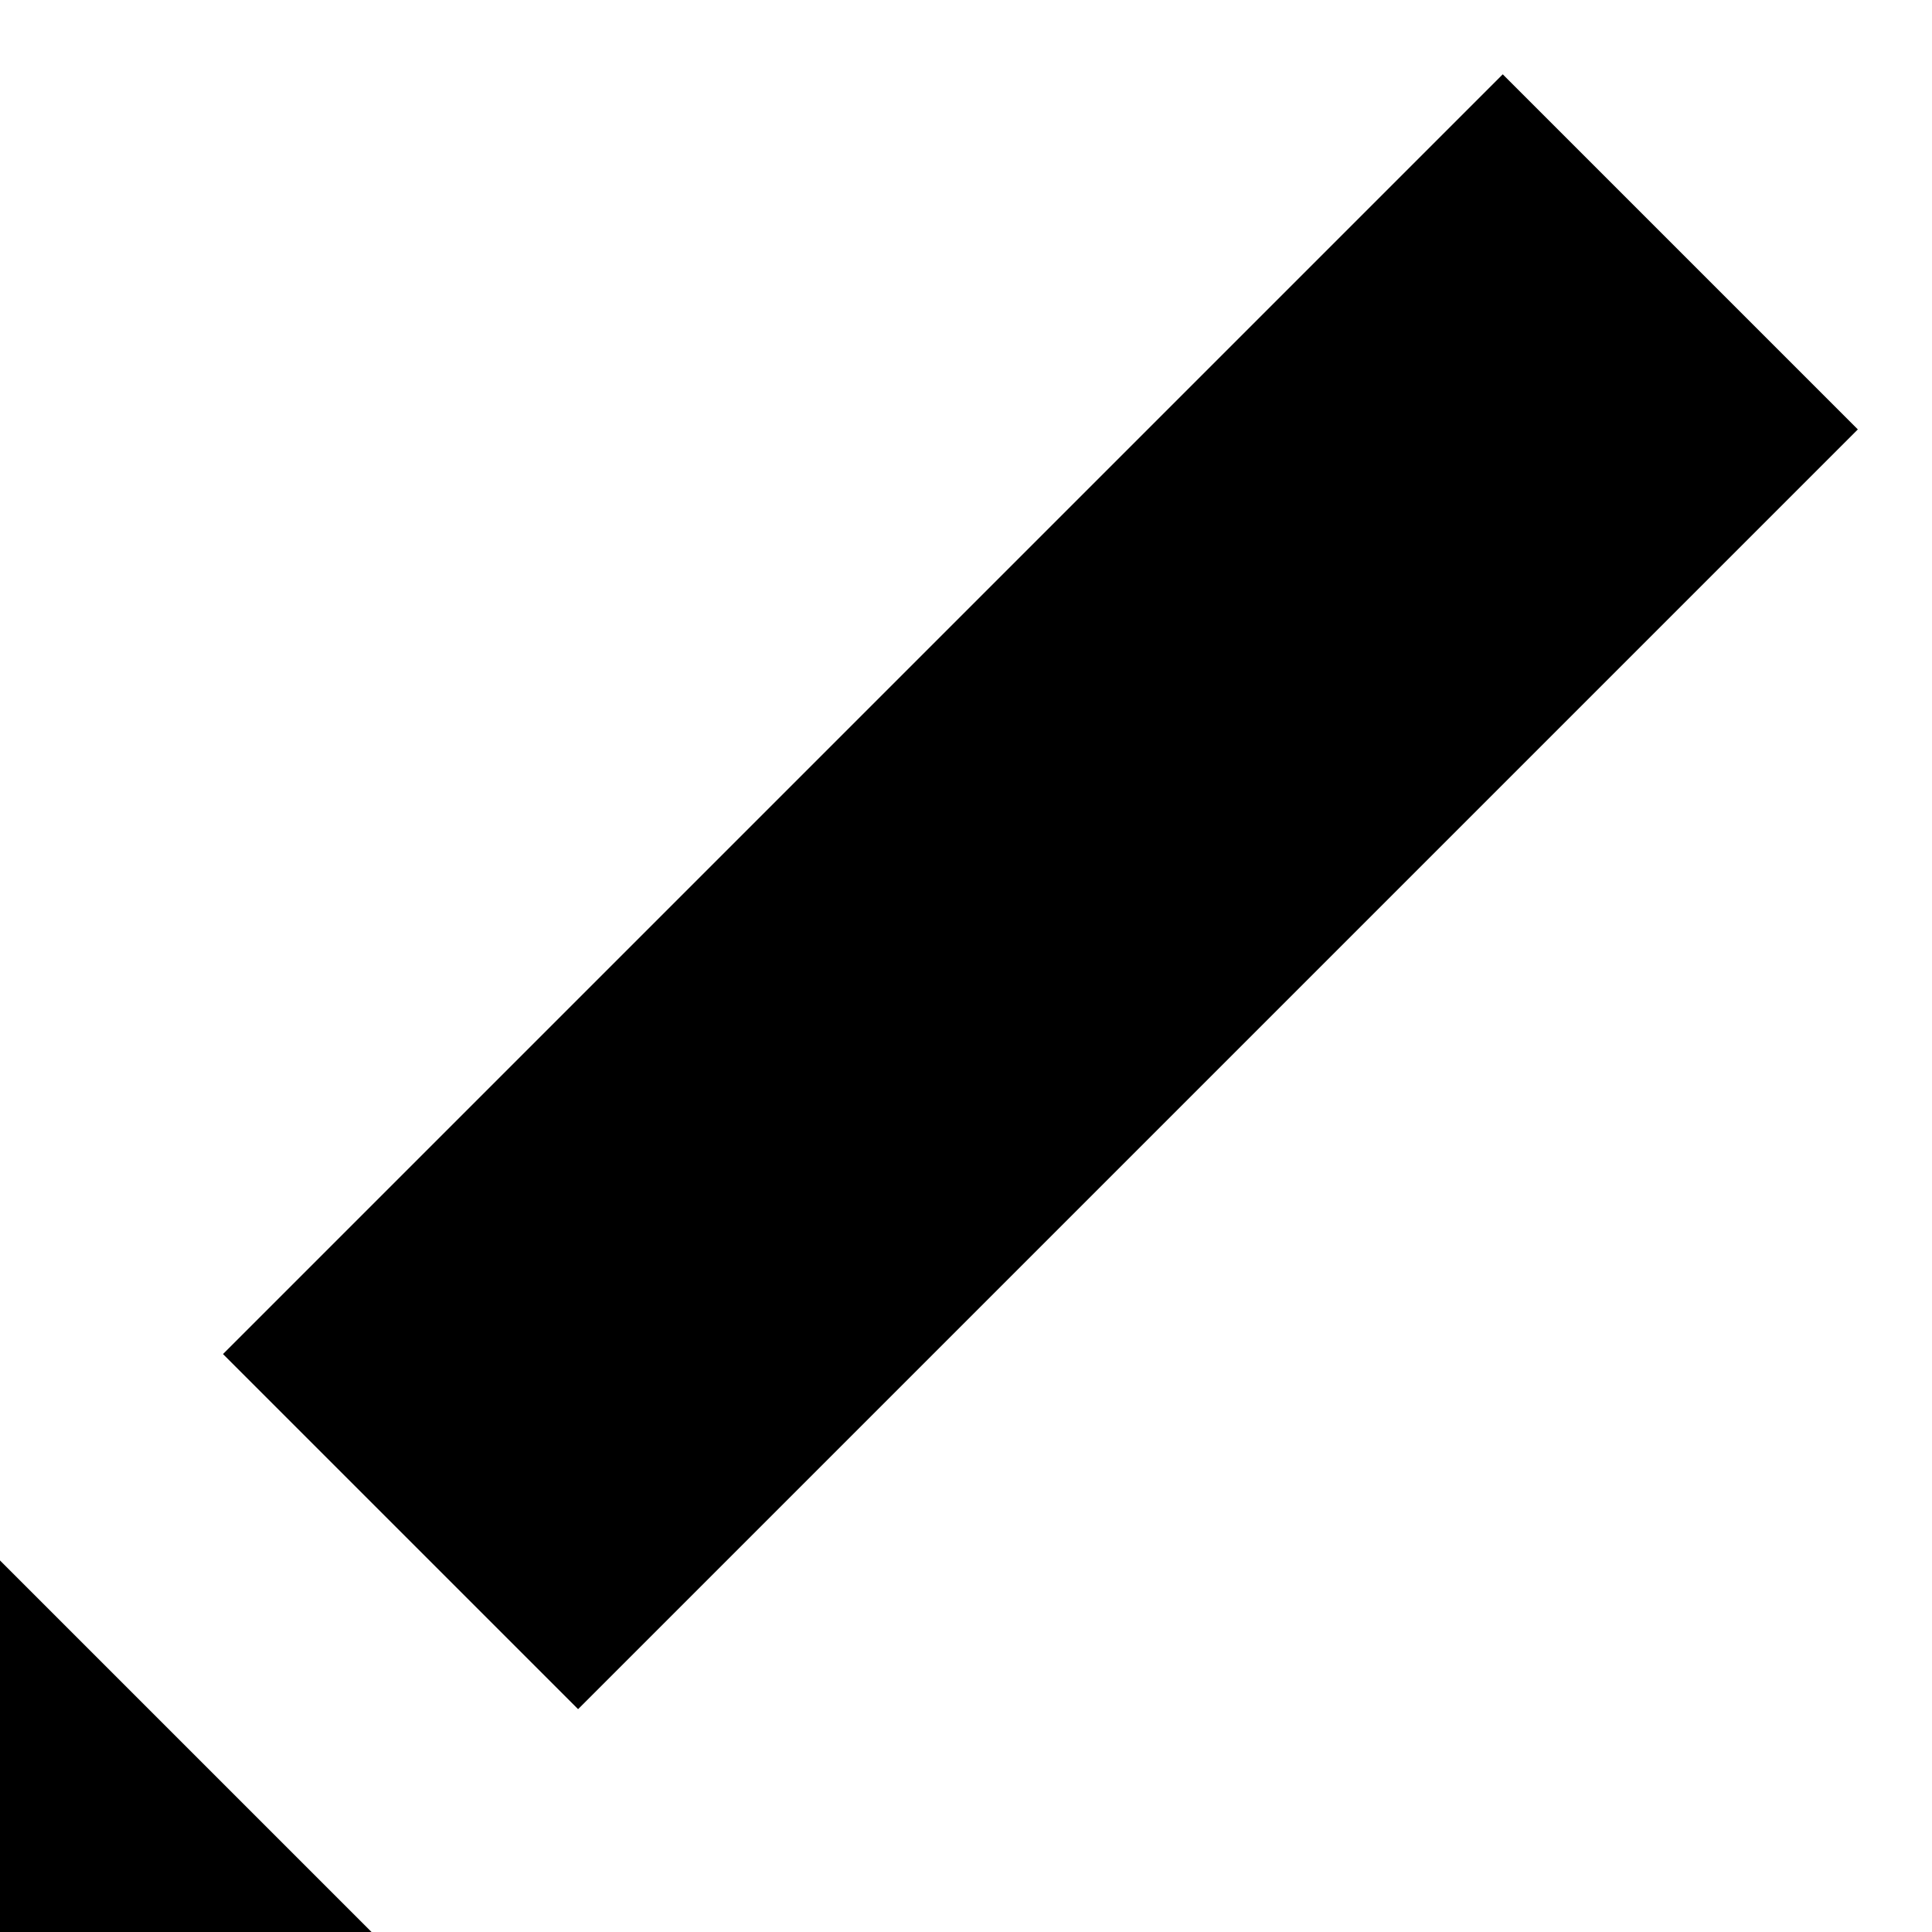
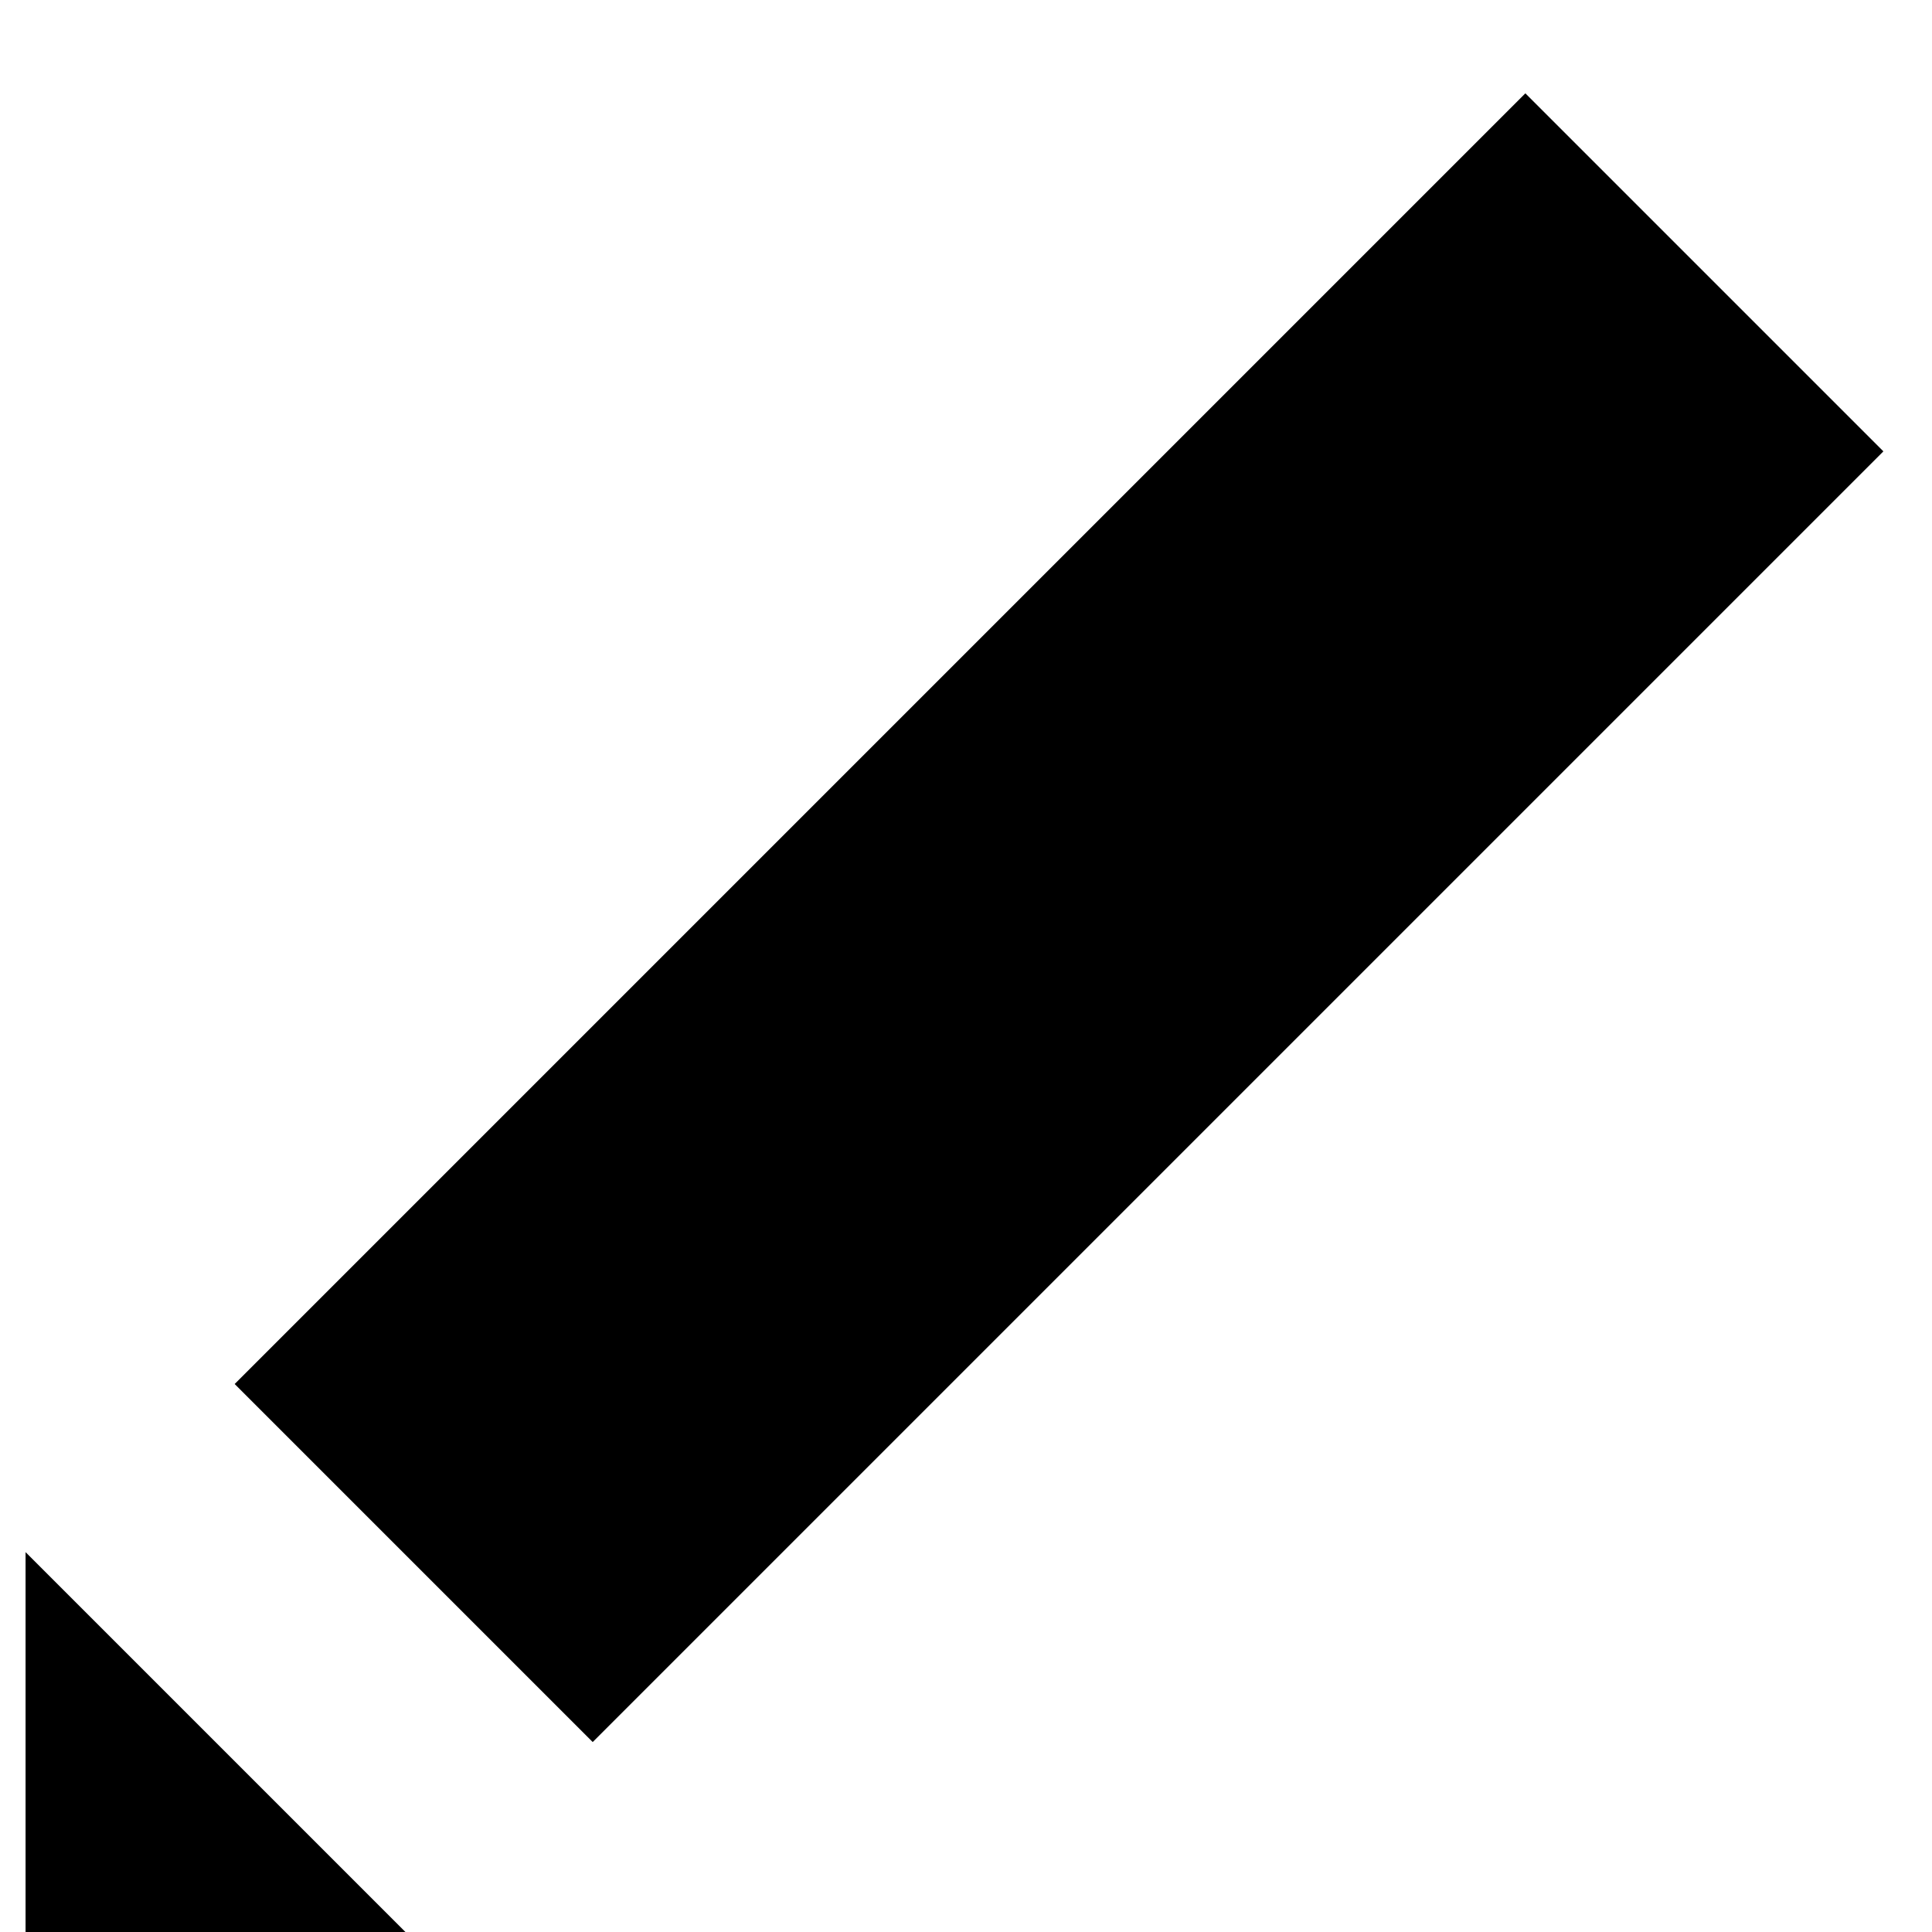
- <svg xmlns="http://www.w3.org/2000/svg" id="svg" width="13" height="13" viewBox="0 0 13 13">
-   <polygon points="0 13 2.5 13 0 10.5 0 13" fill="currentColor" />
-   <rect x="0.911" y="4.311" width="12.178" height="3.379" transform="translate(-2.192 6.707) rotate(-45)" fill="currentColor" />
+ <svg xmlns="http://www.w3.org/2000/svg" version="1.1" x="0px" y="0px" width="13px" height="13px" viewBox="0 0 13 13" enable-background="new 0 0 13 13" xml:space="preserve">
+   <polygon fill="currentColor" points="0.172,10.444 0.172,13 2.728,13     " />
+   <rect x="0.985" y="4.472" transform="matrix(0.70711 -0.70711 0.70711 0.70711 -2.27966 6.84705)" fill="currentColor" width="12.282" height="3.407" />
</svg>
